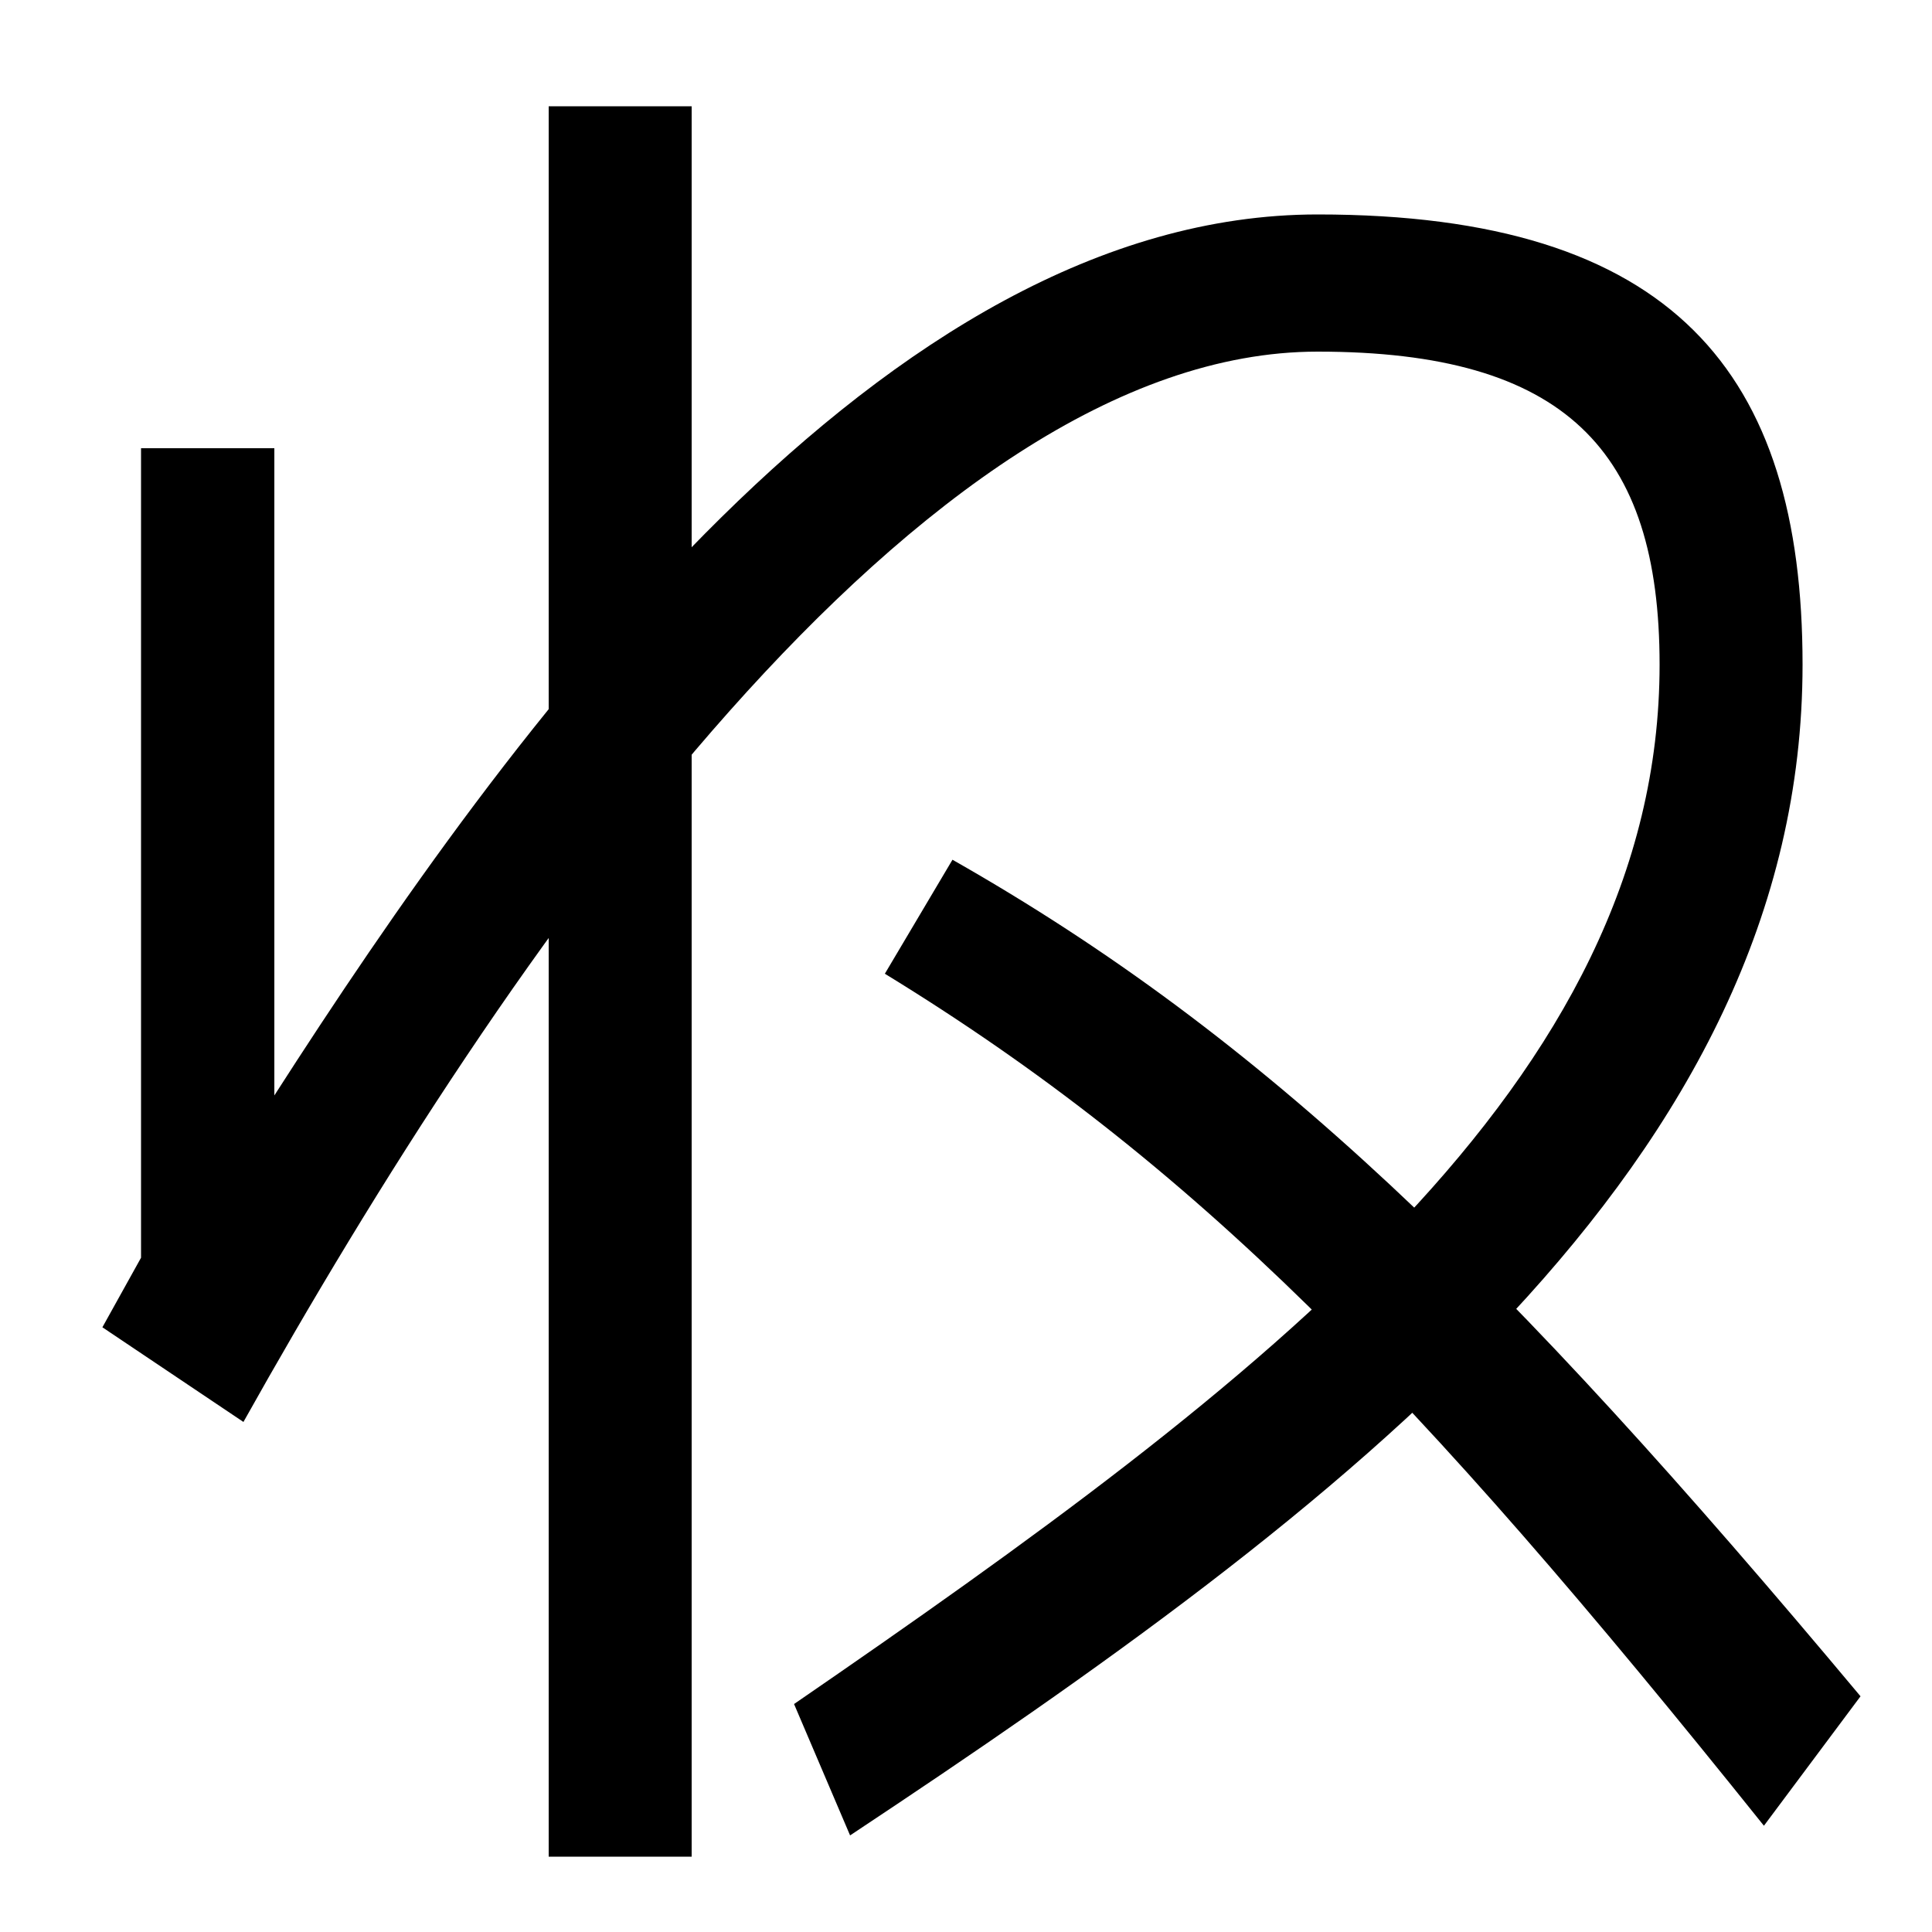
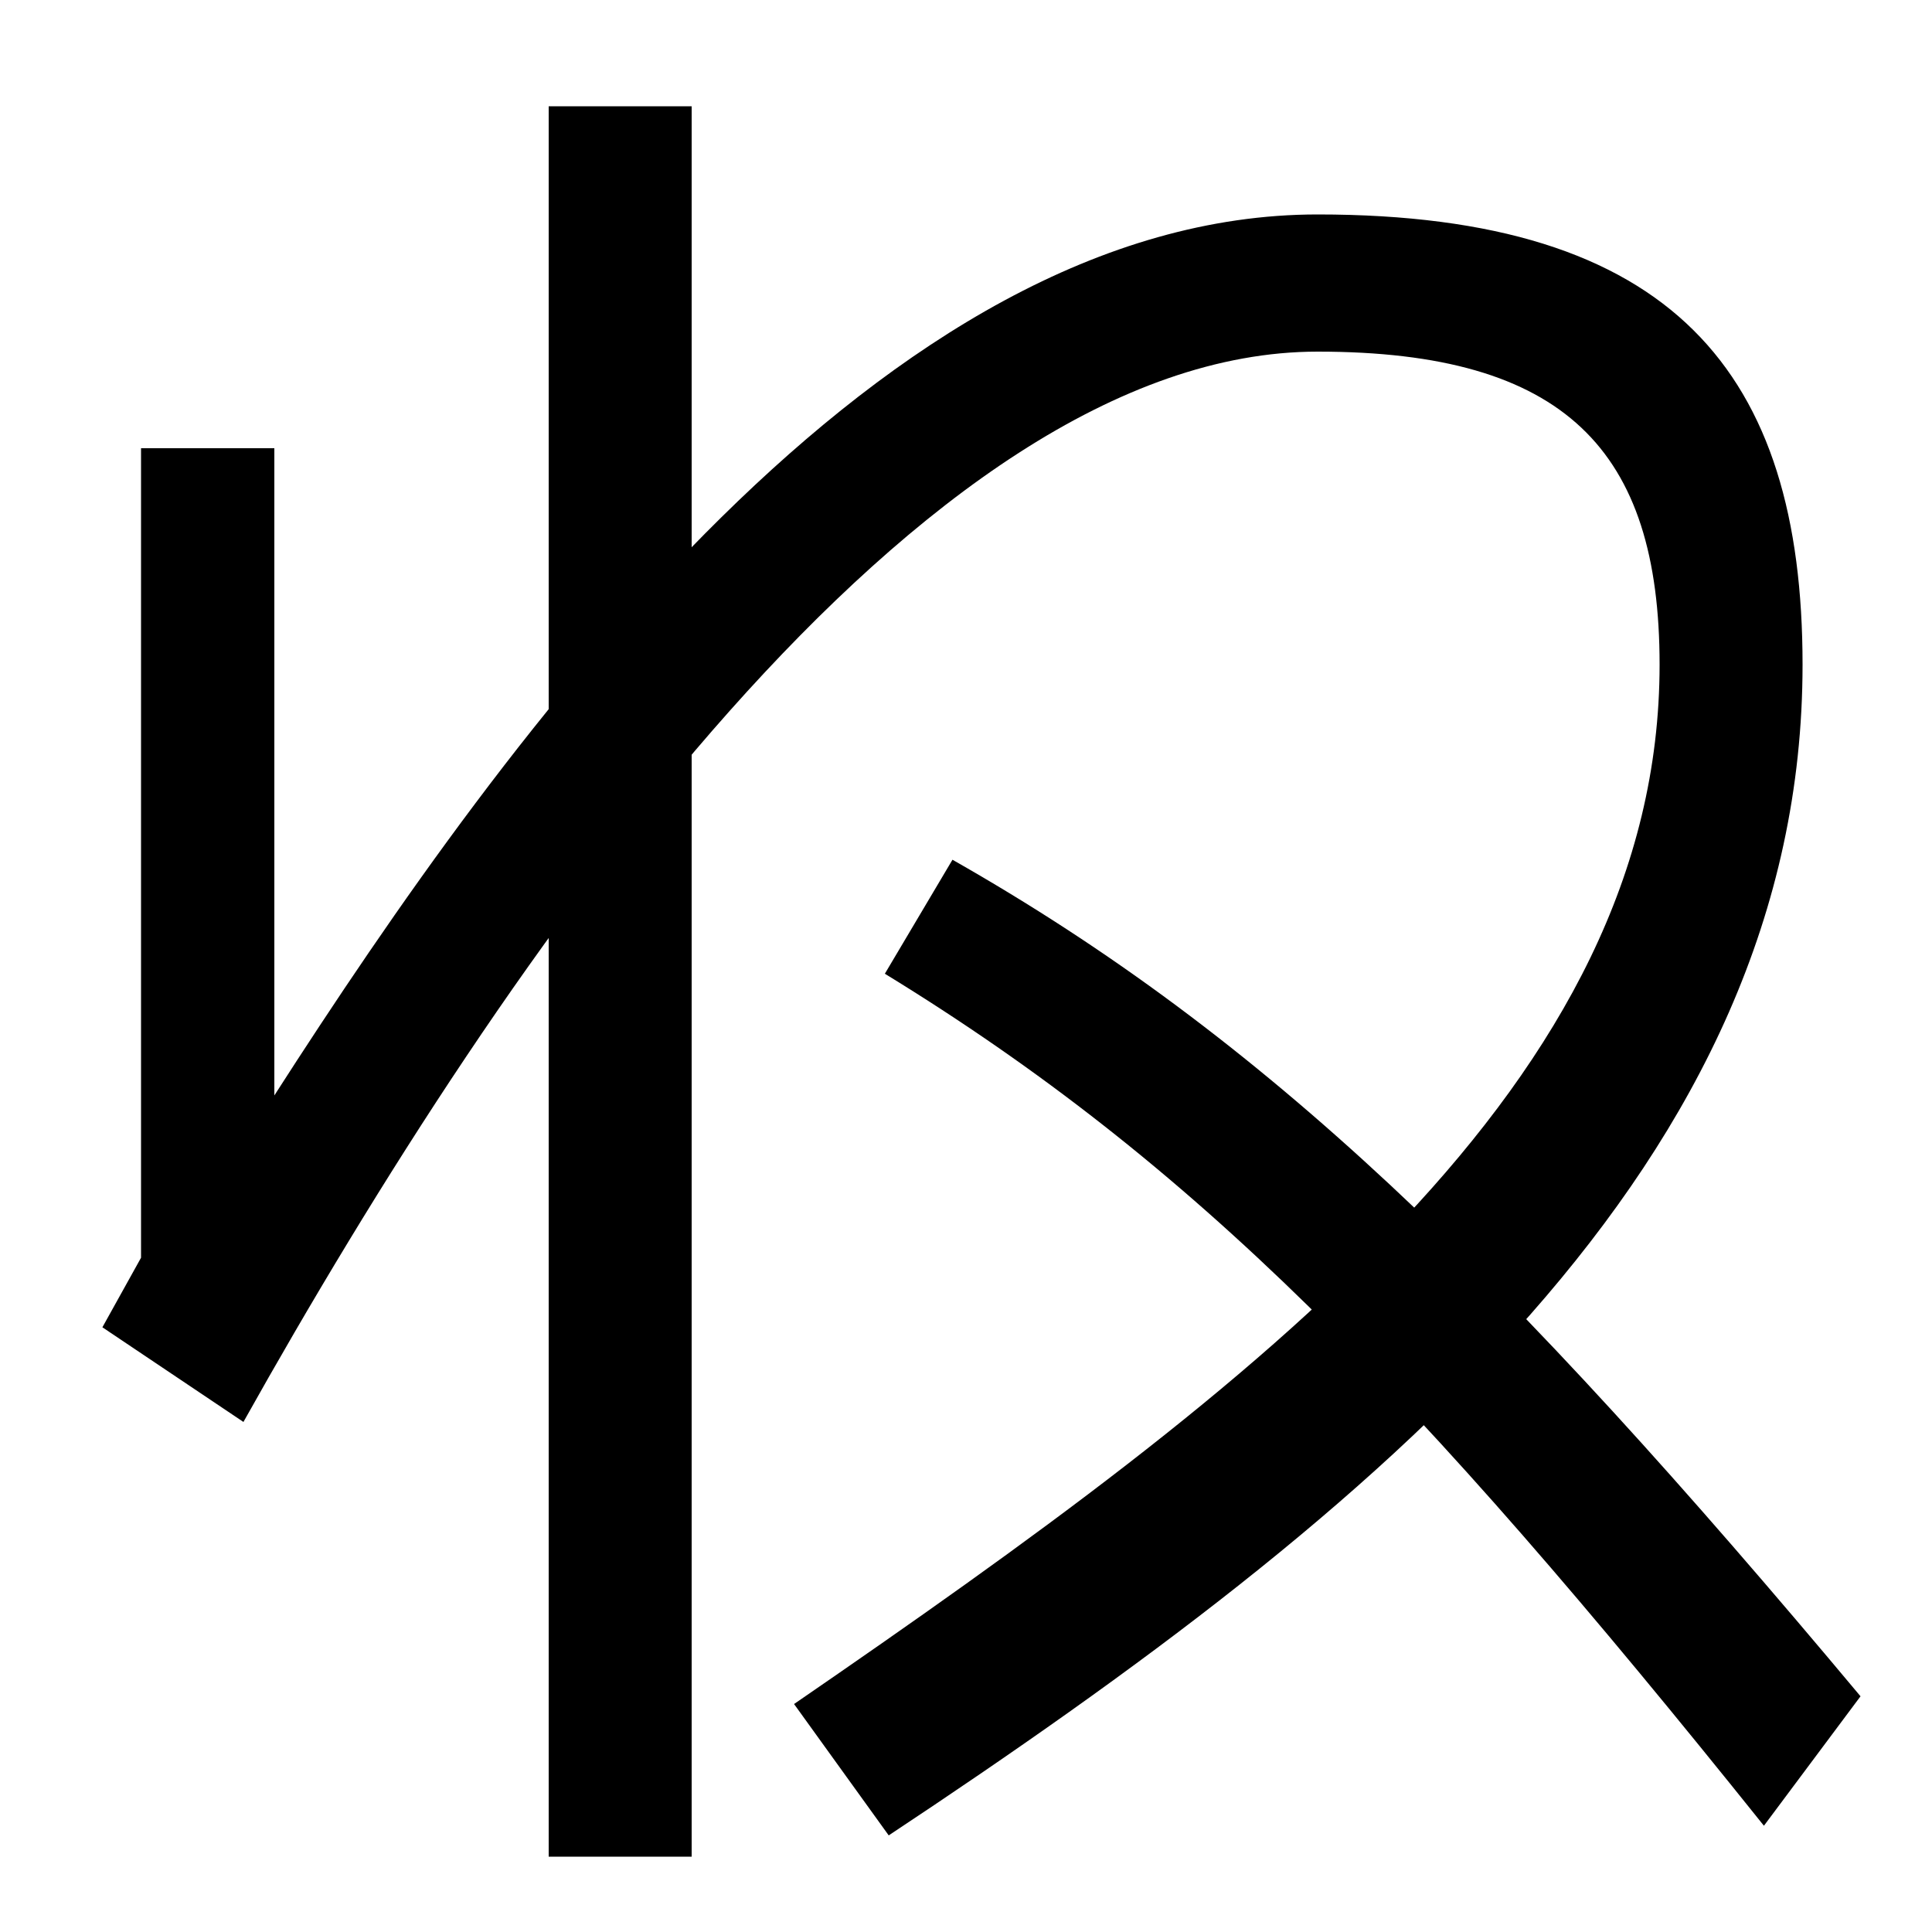
<svg xmlns="http://www.w3.org/2000/svg" width="1000" height="1000">
-   <path d="M411 -2 440 -70C695 99 933 278 933 536C933 687 866 769 682 769C457 769 264 503 142 313V648H73V229L53 193L126 144C262 387 476 698 682 698C810 698 859 647 859 536C859 320 654 165 411 -2ZM284 -81H358V825H284ZM913 -65 963 2C779 222 655 343 493 435L458 376C618 278 732 161 913 -65Z" transform="translate(0, 880) scale(1,-1)" />
+   <path d="M411 -2 460 -70C715 99 933 278 933 536C933 687 866 769 682 769C457 769 264 503 142 313V648H73V229L53 193L126 144C262 387 476 698 682 698C810 698 859 647 859 536C859 320 654 165 411 -2ZM284 -81H358V825H284ZM913 -65 963 2C779 222 655 343 493 435L458 376C618 278 732 161 913 -65Z" transform="translate(0, 880) scale(1,-1)" />
</svg>
